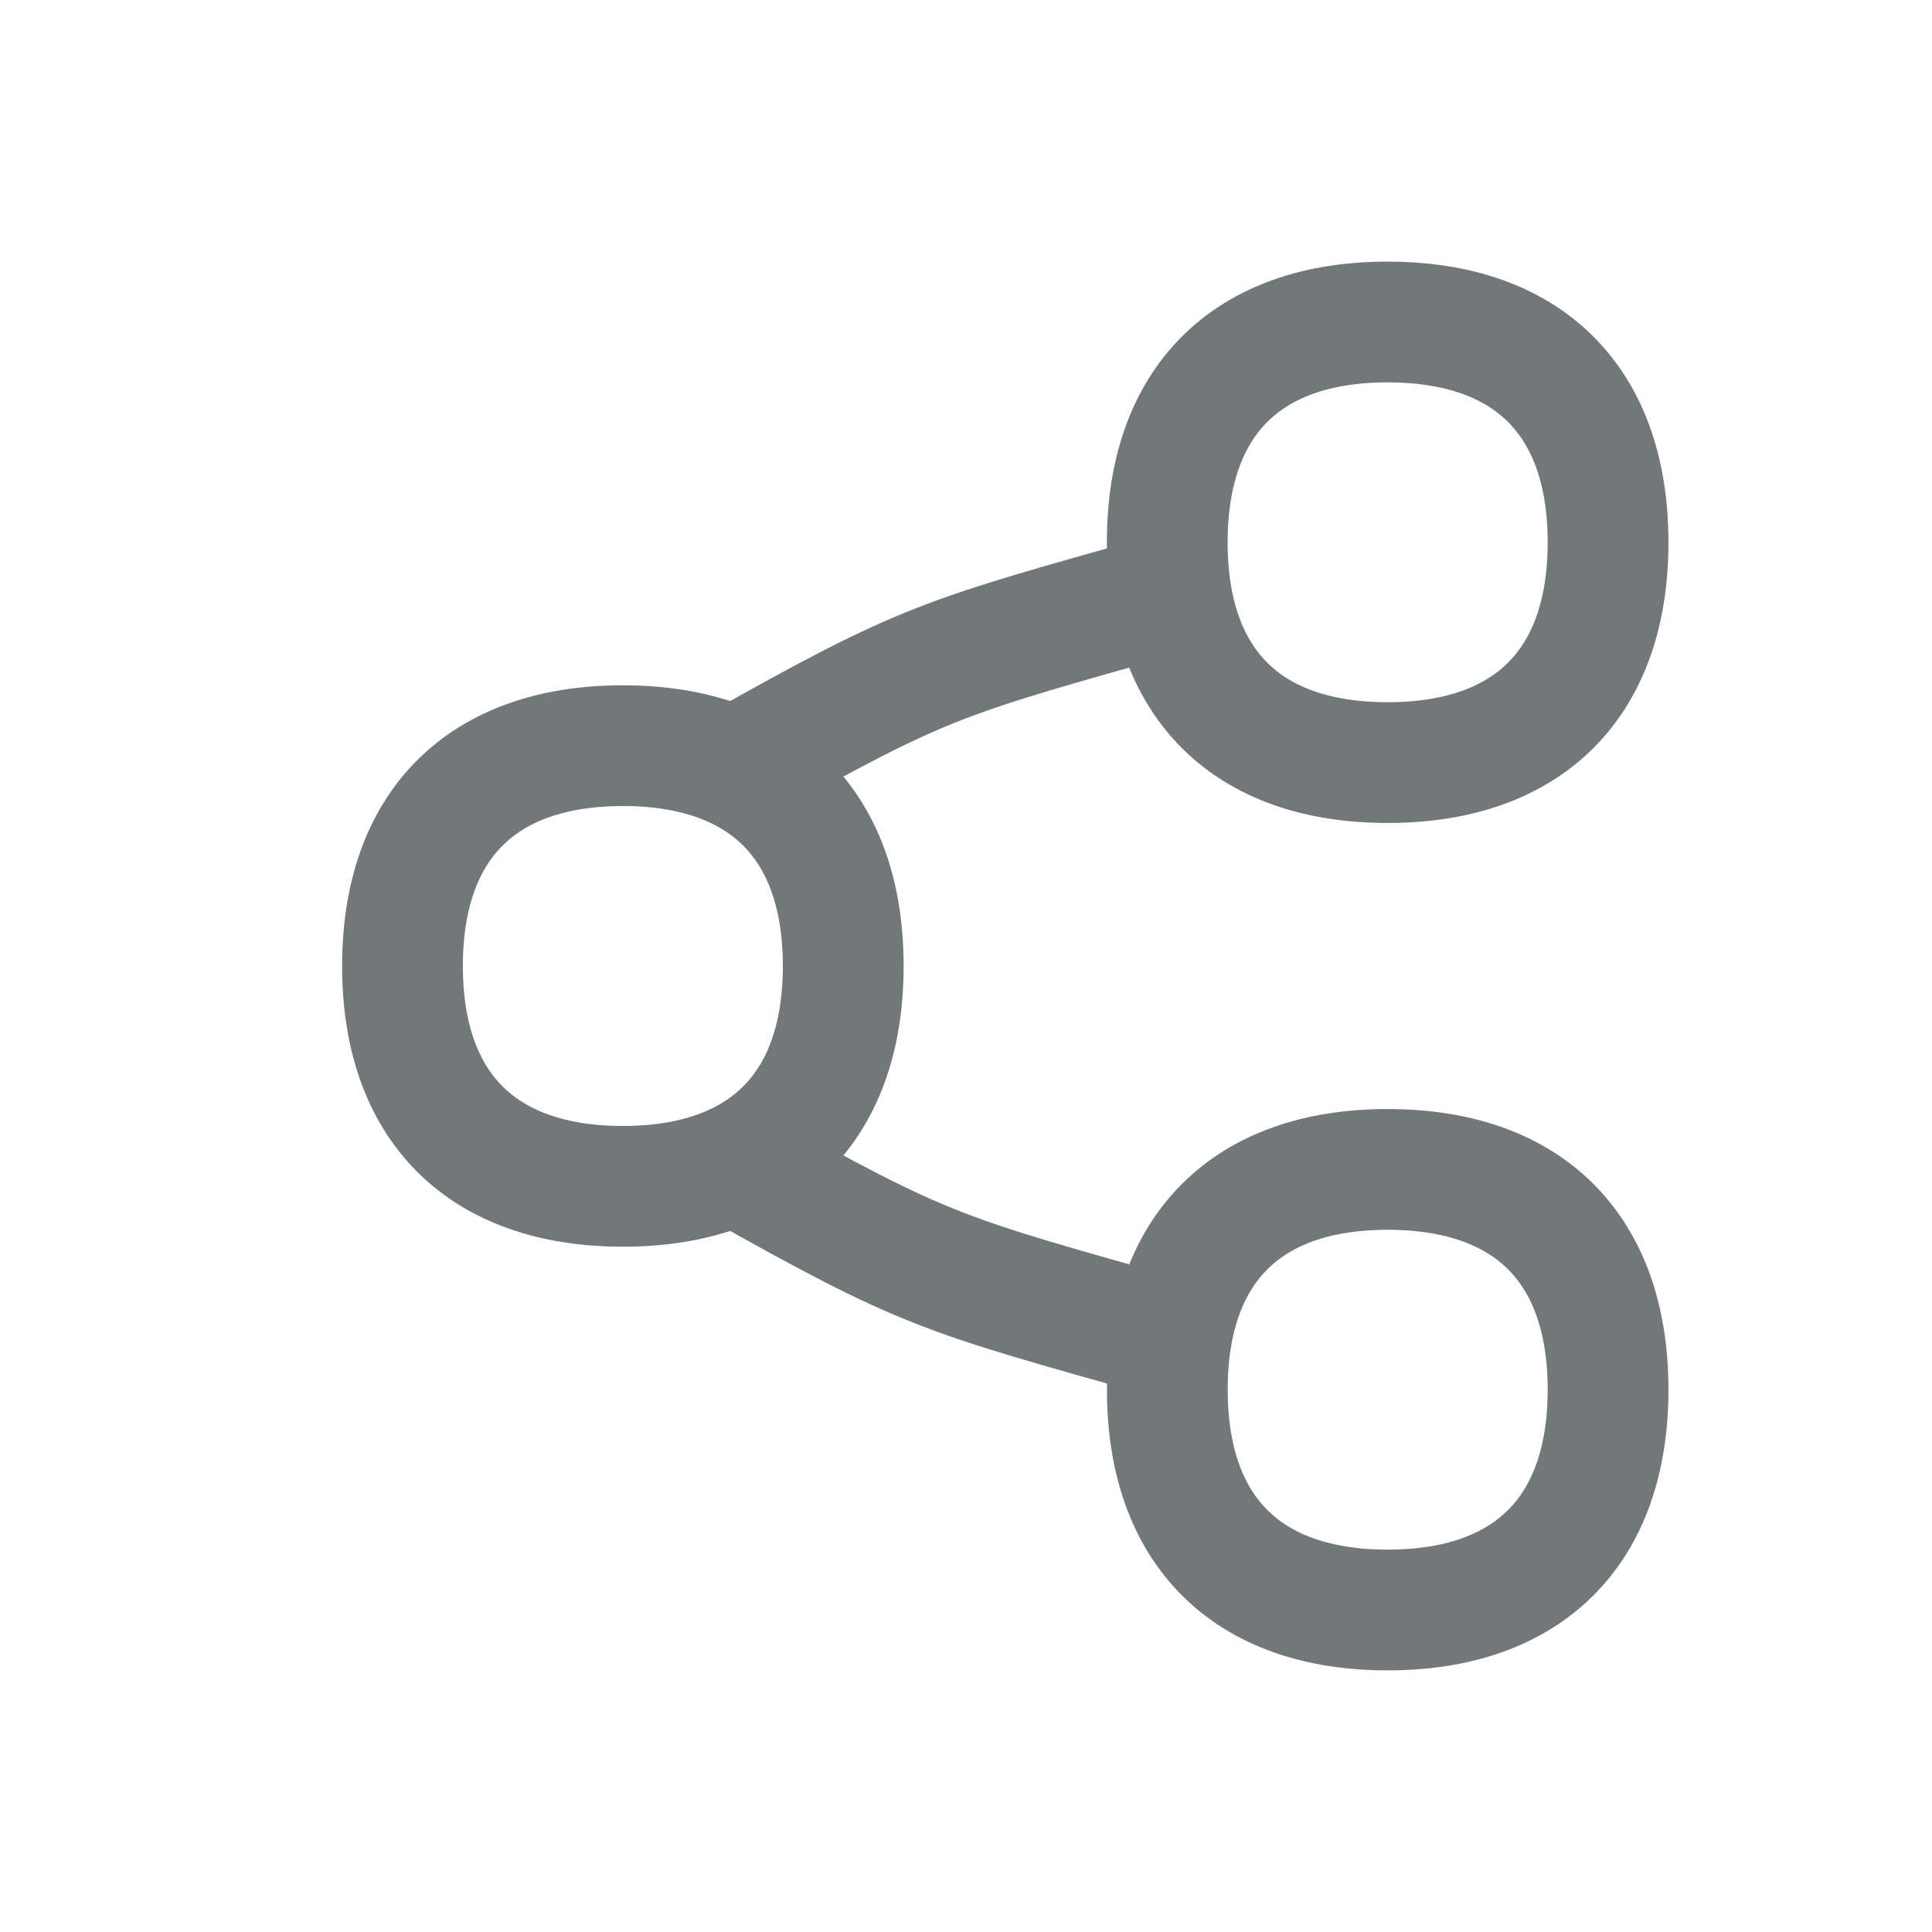
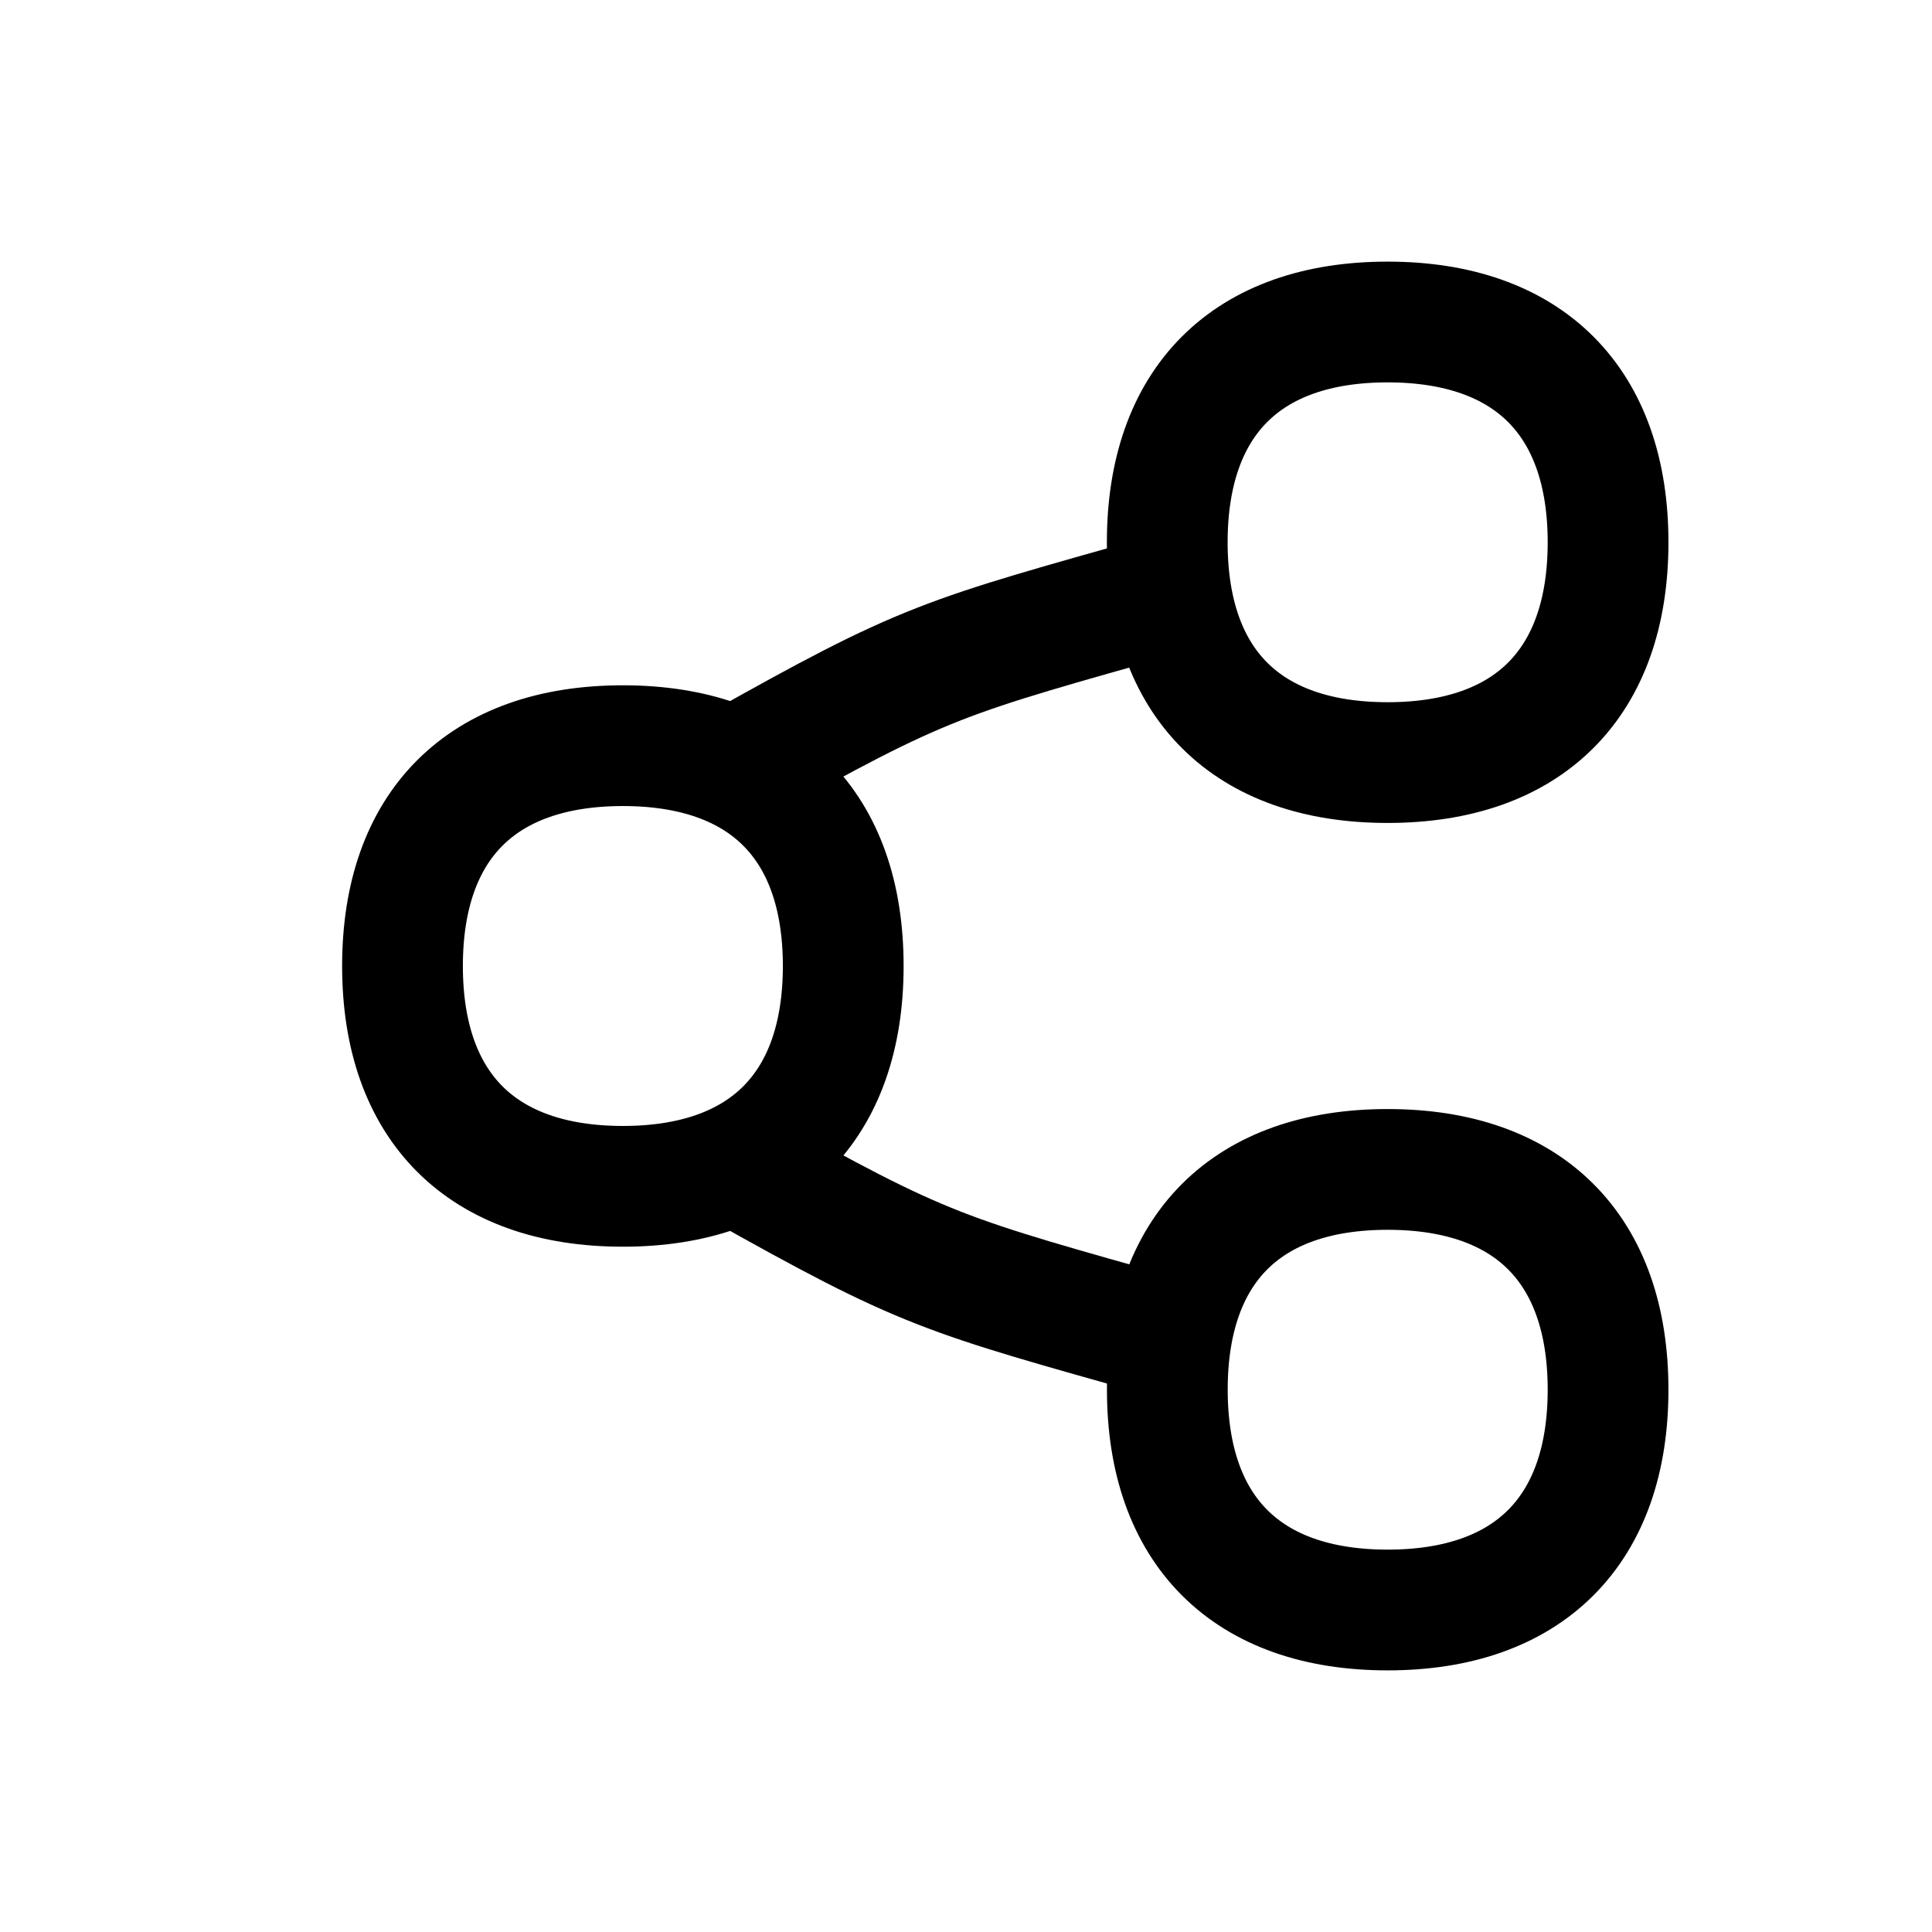
<svg xmlns="http://www.w3.org/2000/svg" width="24" height="24" viewBox="0 0 24 24" fill="none">
  <path d="M14.502 7.38C11.706 8.169 11.511 8.195 9.133 9.533L14.502 7.38ZM14.502 16.619C11.707 15.831 11.513 15.805 9.135 14.468L14.502 16.619Z" fill="#72777A" />
-   <path d="M14.502 7.38C11.706 8.169 11.511 8.195 9.133 9.533M14.502 16.619C11.707 15.831 11.513 15.805 9.135 14.468" stroke="#72777A" stroke-width="1.5" stroke-linecap="round" stroke-linejoin="round" />
-   <path d="M17.238 9.473C18.99 9.473 19.976 8.488 19.976 6.737C19.976 4.986 18.99 4 17.237 4C15.486 4 14.5 4.986 14.5 6.737C14.5 8.489 15.486 9.473 17.237 9.473H17.238ZM17.238 20C18.99 20 19.976 19.014 19.976 17.263C19.976 15.511 18.99 14.527 17.238 14.527C15.486 14.527 14.501 15.512 14.501 17.263C14.501 19.014 15.487 20 17.238 20ZM7.738 14.737C9.489 14.737 10.475 13.751 10.475 12C10.475 10.249 9.489 9.263 7.738 9.263C5.986 9.263 5 10.249 5 12C5 13.751 5.986 14.737 7.738 14.737Z" stroke="#72777A" stroke-width="1.5" stroke-linecap="round" stroke-linejoin="round" />
+   <path d="M14.502 7.38C11.706 8.169 11.511 8.195 9.133 9.533M14.502 16.619C11.707 15.831 11.513 15.805 9.135 14.468" stroke="currentColor" stroke-width="1.5" stroke-linecap="round" stroke-linejoin="round" />
+   <path d="M17.238 9.473C18.99 9.473 19.976 8.488 19.976 6.737C19.976 4.986 18.99 4 17.237 4C15.486 4 14.5 4.986 14.5 6.737C14.5 8.489 15.486 9.473 17.237 9.473H17.238ZM17.238 20C18.99 20 19.976 19.014 19.976 17.263C19.976 15.511 18.99 14.527 17.238 14.527C15.486 14.527 14.501 15.512 14.501 17.263C14.501 19.014 15.487 20 17.238 20ZM7.738 14.737C9.489 14.737 10.475 13.751 10.475 12C10.475 10.249 9.489 9.263 7.738 9.263C5.986 9.263 5 10.249 5 12C5 13.751 5.986 14.737 7.738 14.737Z" stroke="currentColor" stroke-width="1.5" stroke-linecap="round" stroke-linejoin="round" />
</svg>
